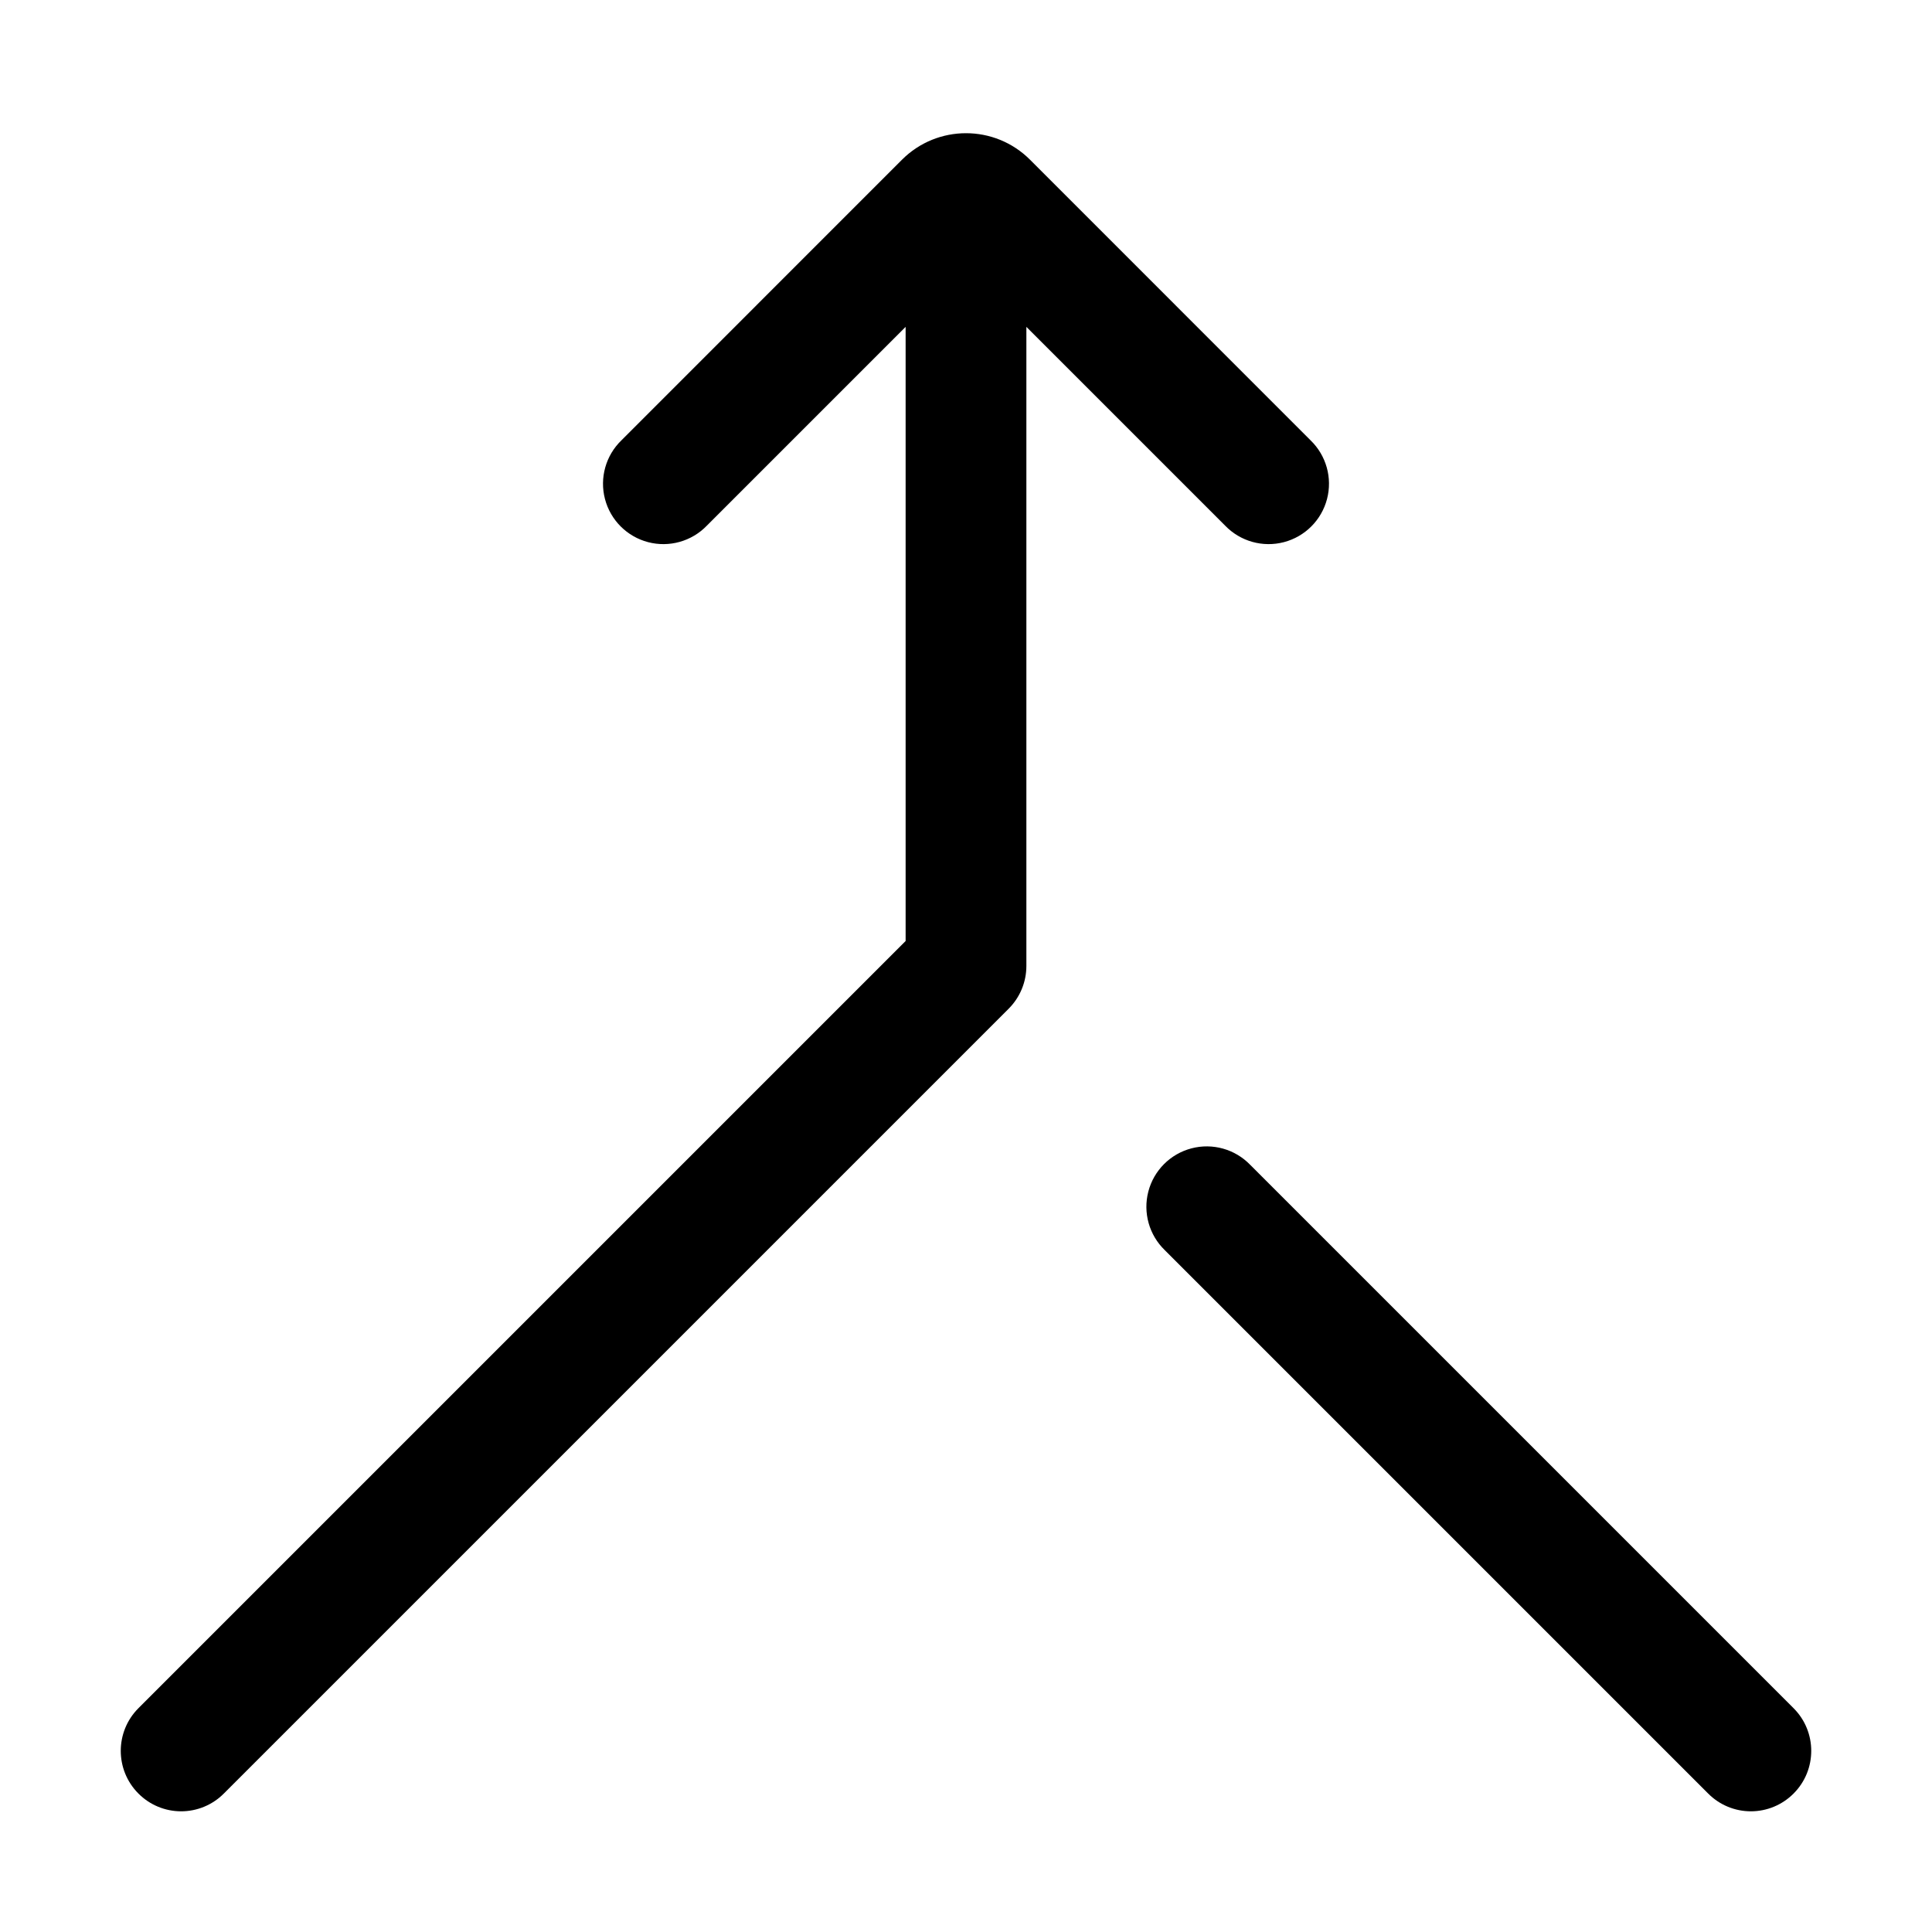
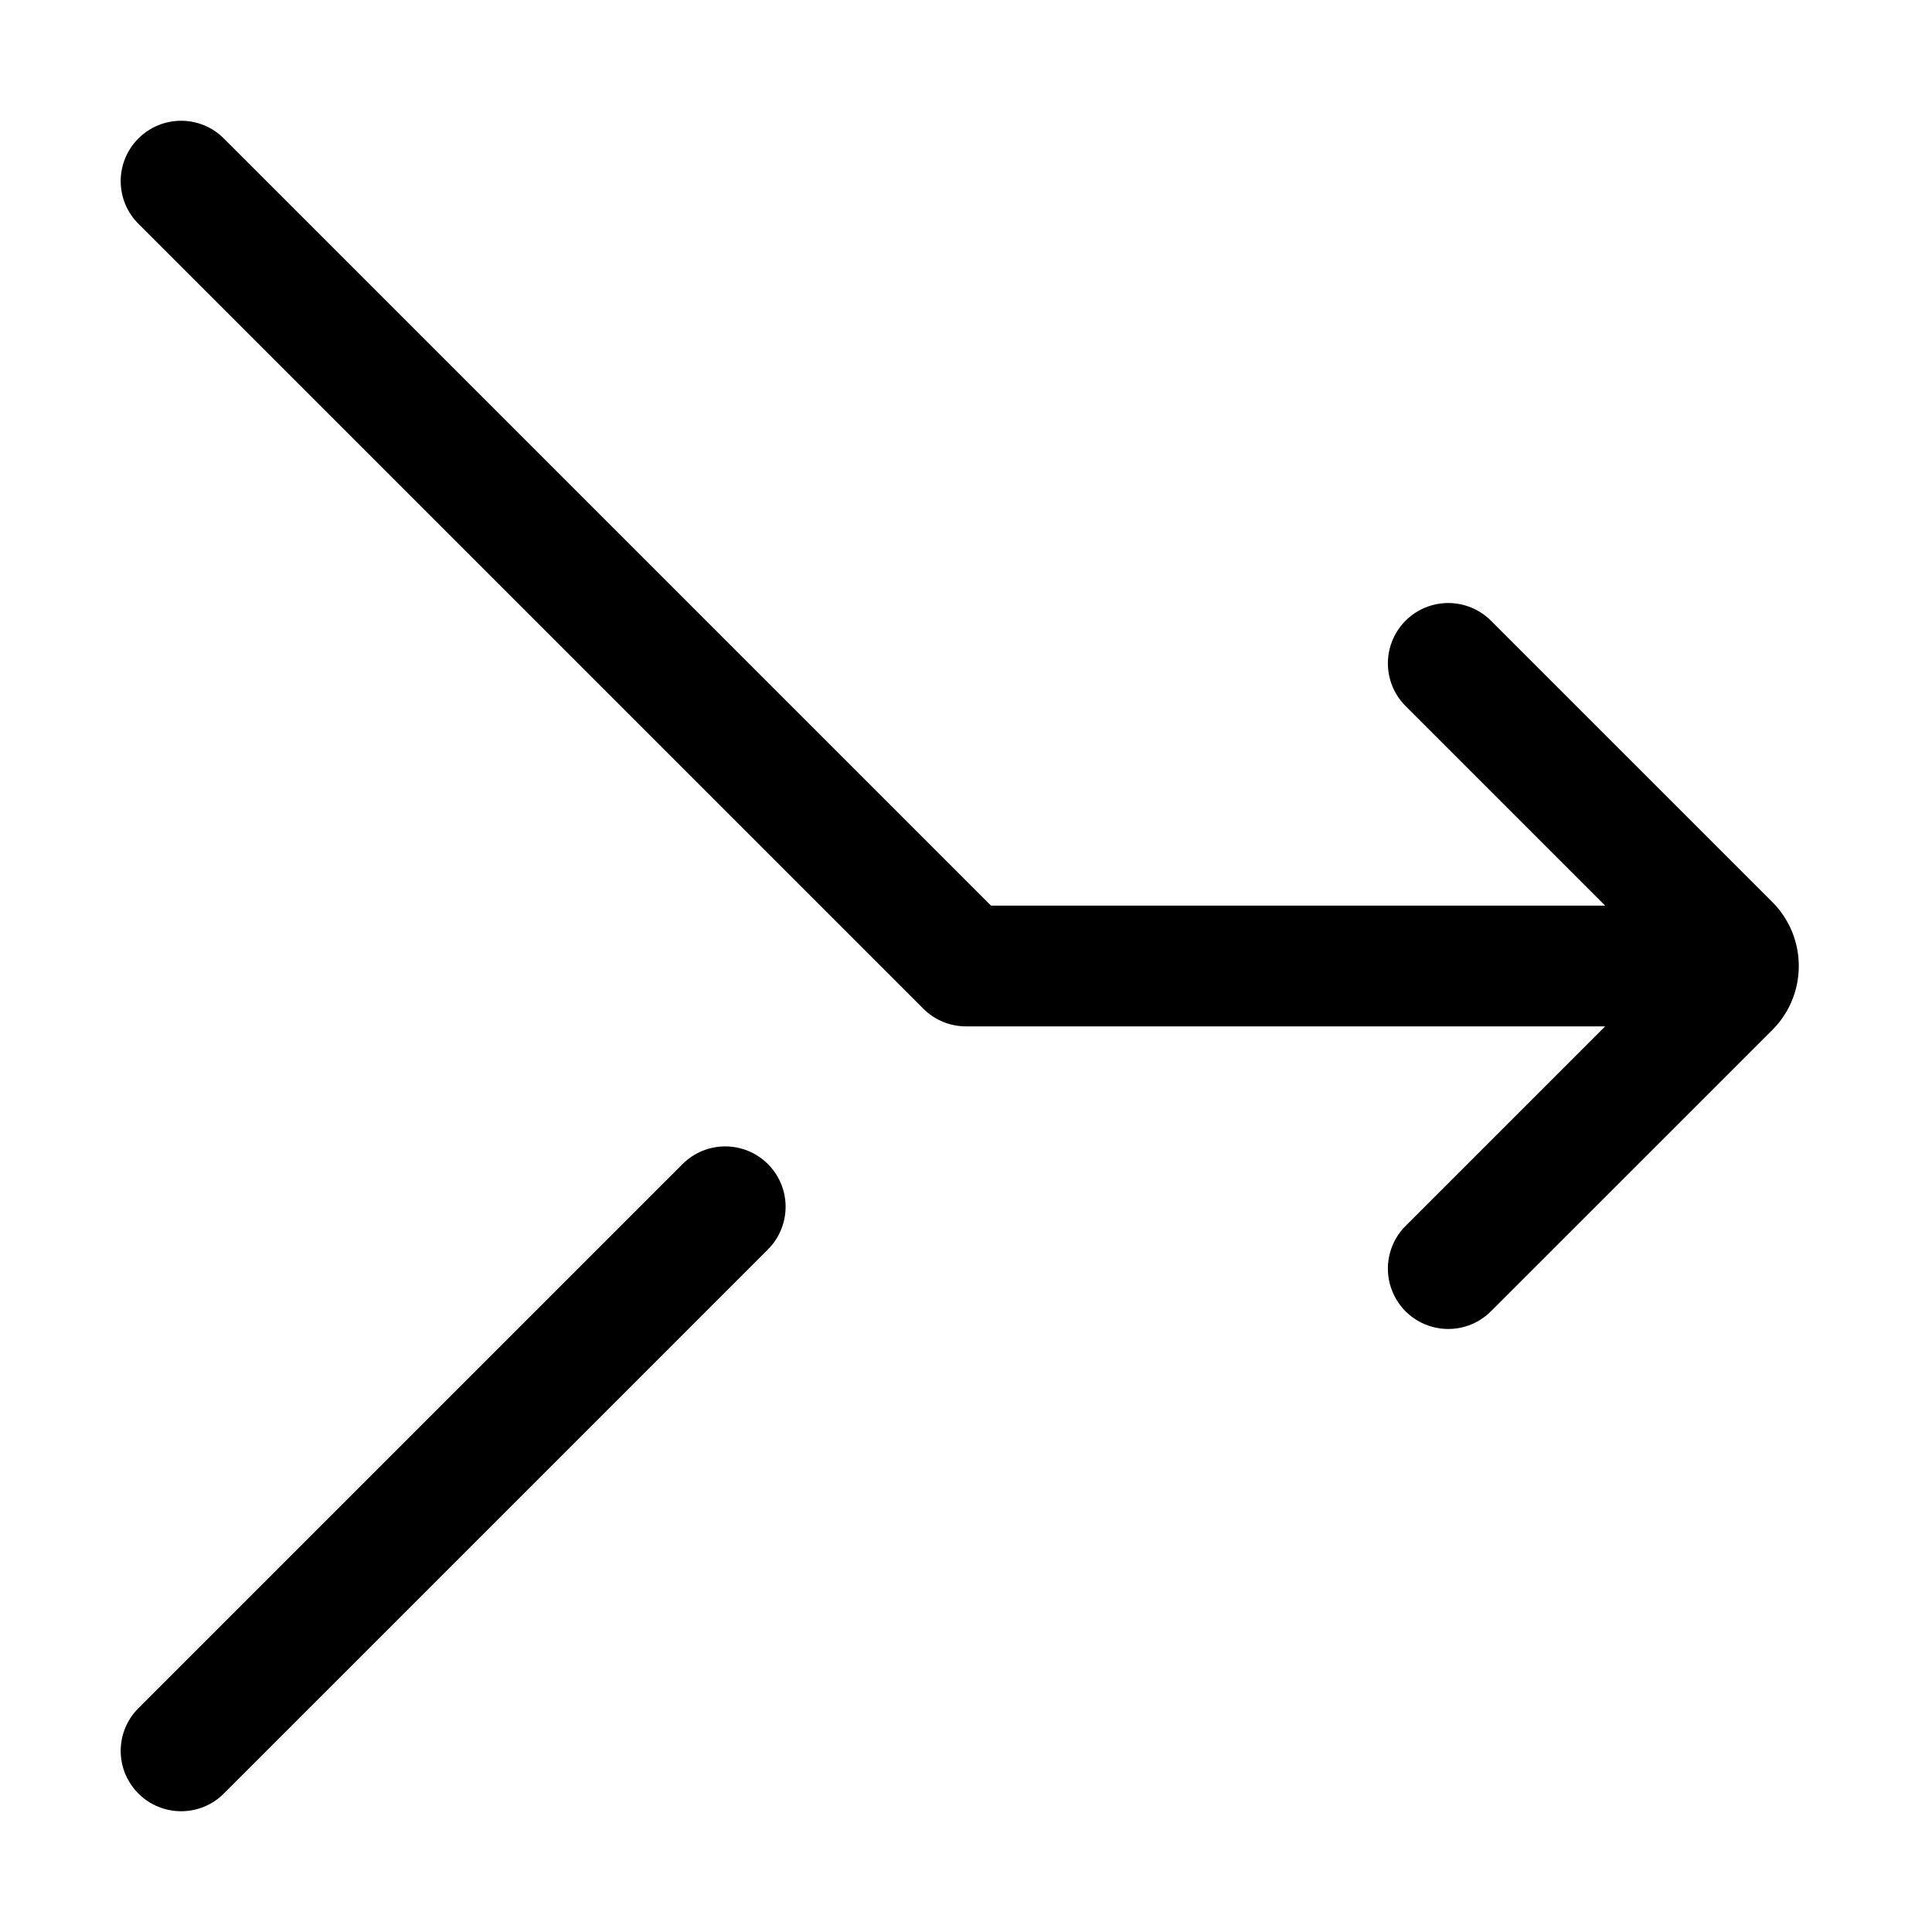
<svg xmlns="http://www.w3.org/2000/svg" viewBox="0 0 32 32" fill="currentColor">
-   <path d="M17 5.414V16a1 1 0 0 1-.293.707l-13 13a.997.997 0 0 1-1.414 0 1 1 0 0 1 0-1.414L15 15.586V5.414l-3.293 3.293a1 1 0 1 1-1.414-1.414l4.646-4.647a1.5 1.5 0 0 1 2.122 0l4.646 4.647a1 1 0 1 1-1.414 1.414L17 5.414Zm12.707 22.879-9-9a1 1 0 1 0-1.414 1.414l9 9a.997.997 0 0 0 1.414 0 1 1 0 0 0 0-1.414Z" />
+   <g transform="rotate(90 16 16)">
+     <path d="M17 5.414V16a1 1 0 0 1-.293.707l-13 13a.997.997 0 0 1-1.414 0 1 1 0 0 1 0-1.414L15 15.586V5.414l-3.293 3.293a1 1 0 1 1-1.414-1.414l4.646-4.647a1.5 1.5 0 0 1 2.122 0l4.646 4.647a1 1 0 1 1-1.414 1.414L17 5.414Zm12.707 22.879-9-9a1 1 0 1 0-1.414 1.414l9 9a.997.997 0 0 0 1.414 0 1 1 0 0 0 0-1.414Z" />
+   </g>
</svg>
